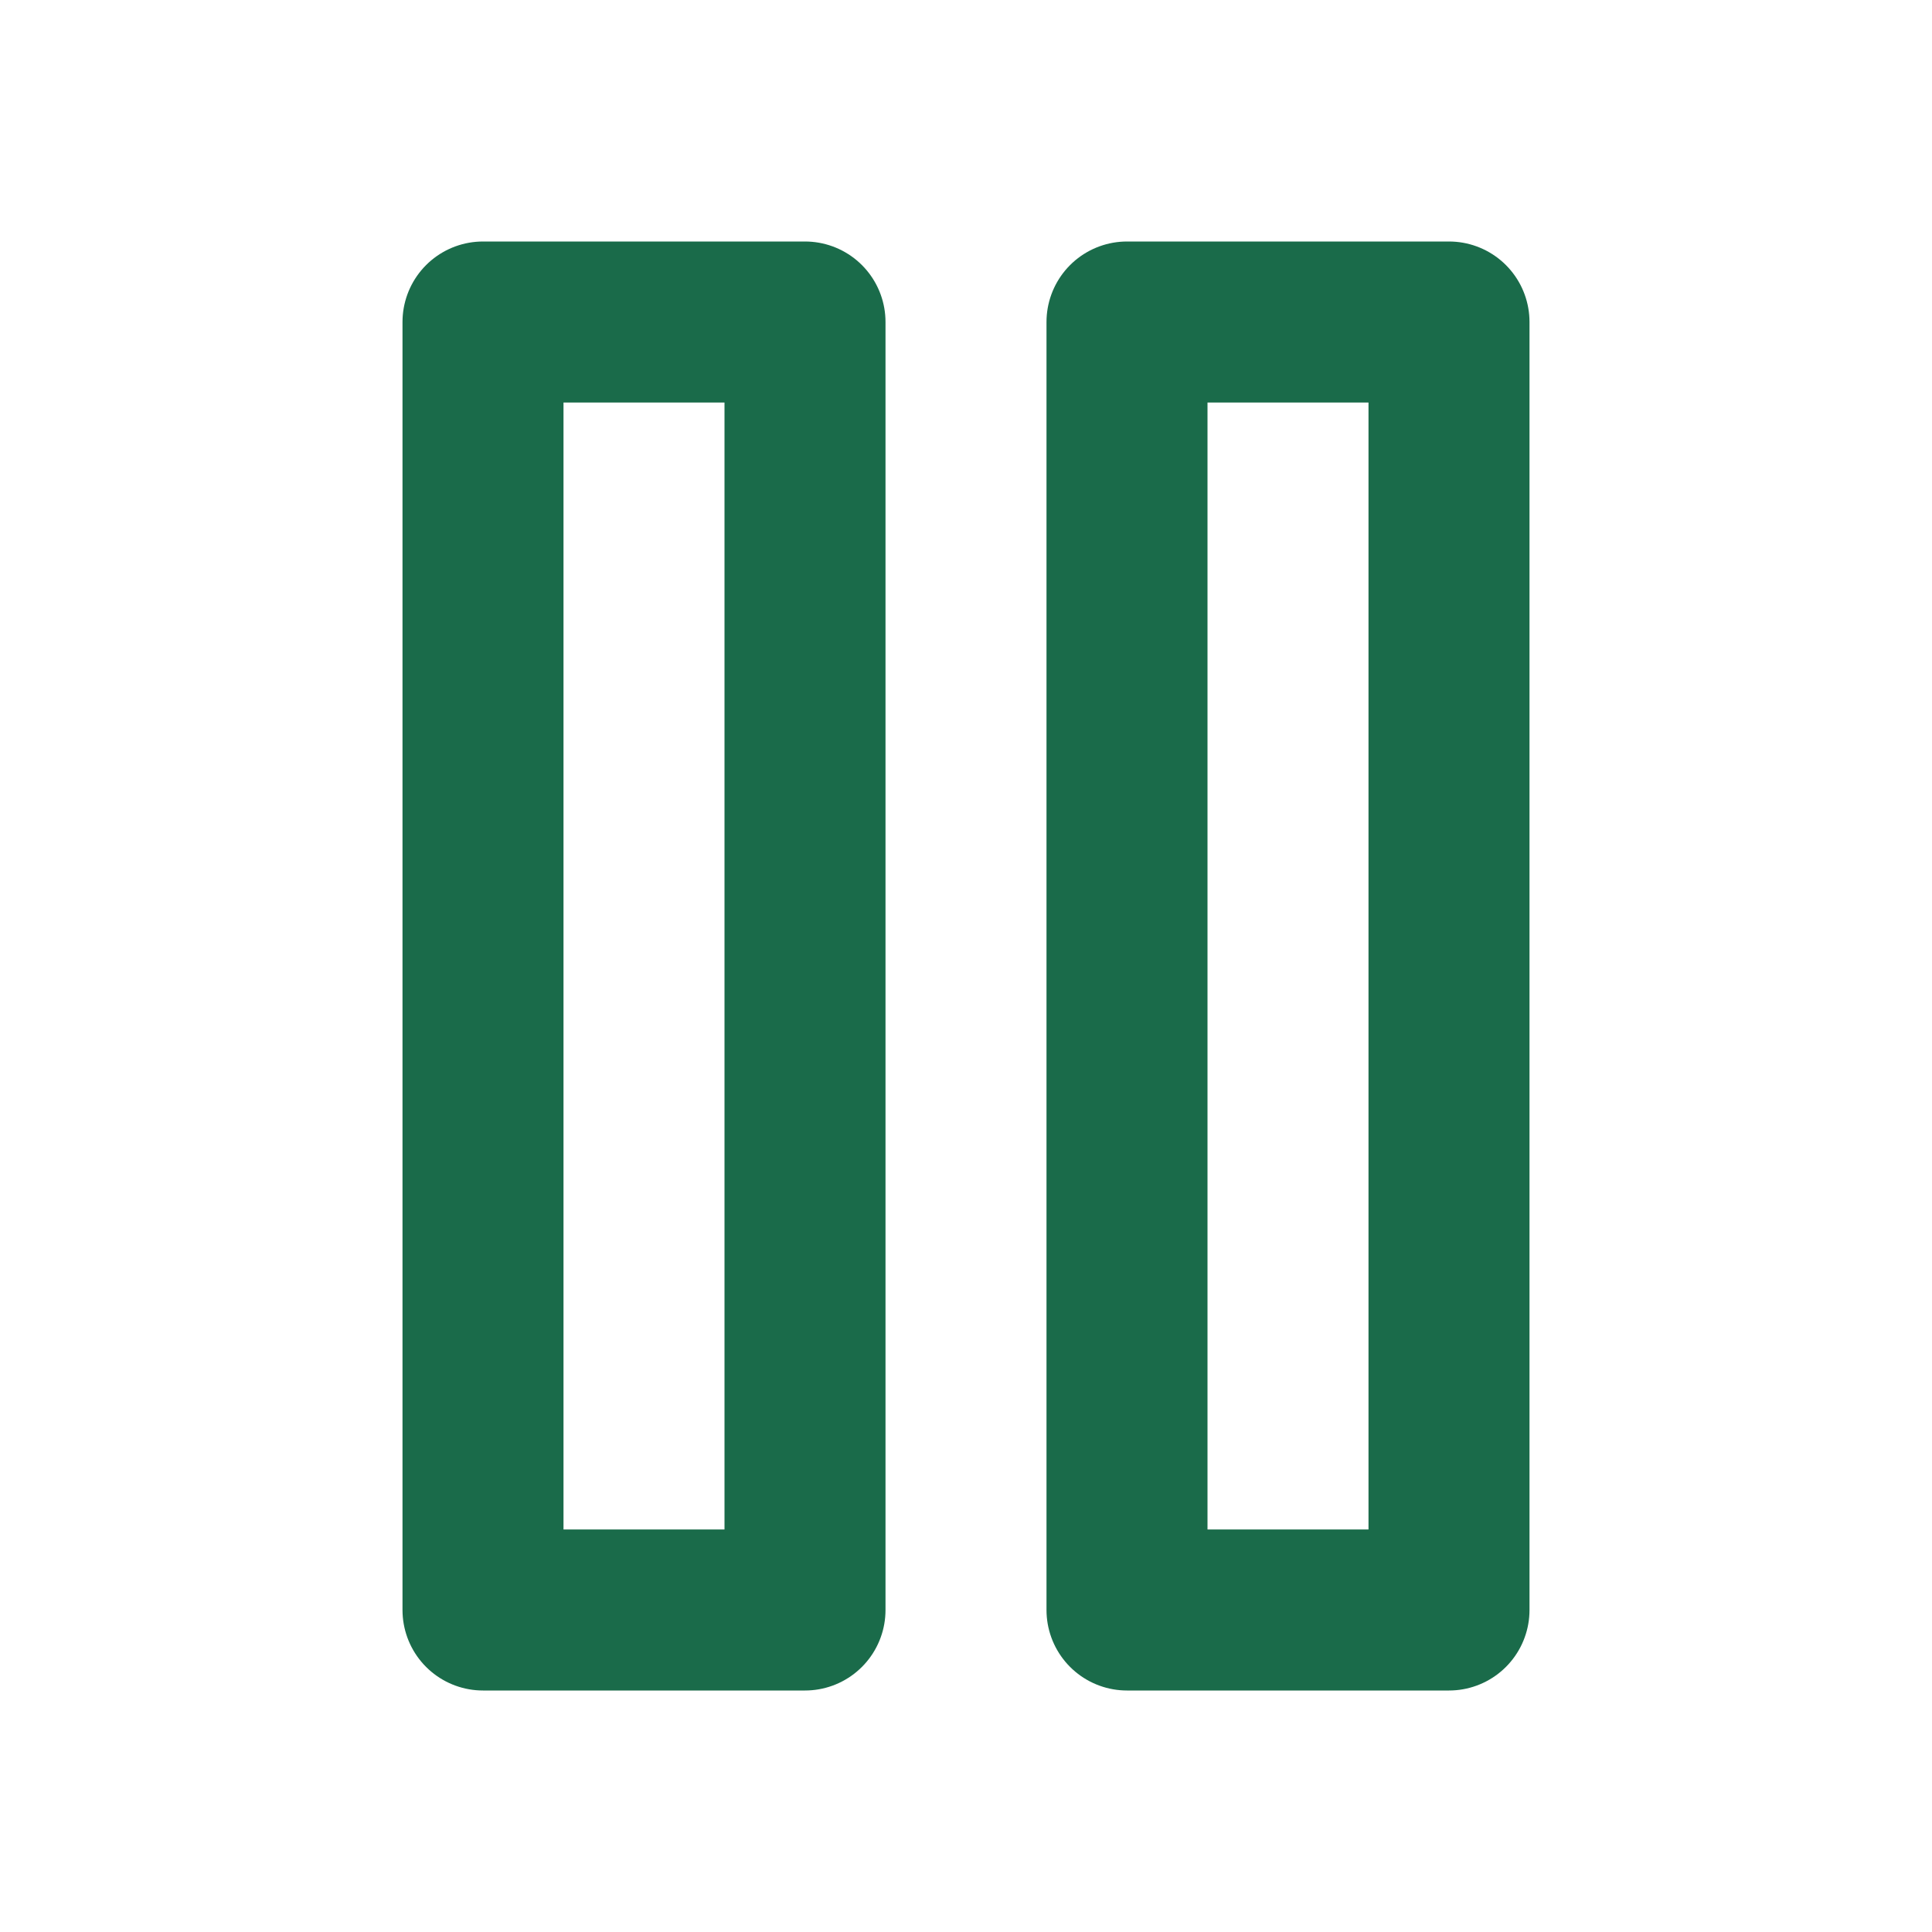
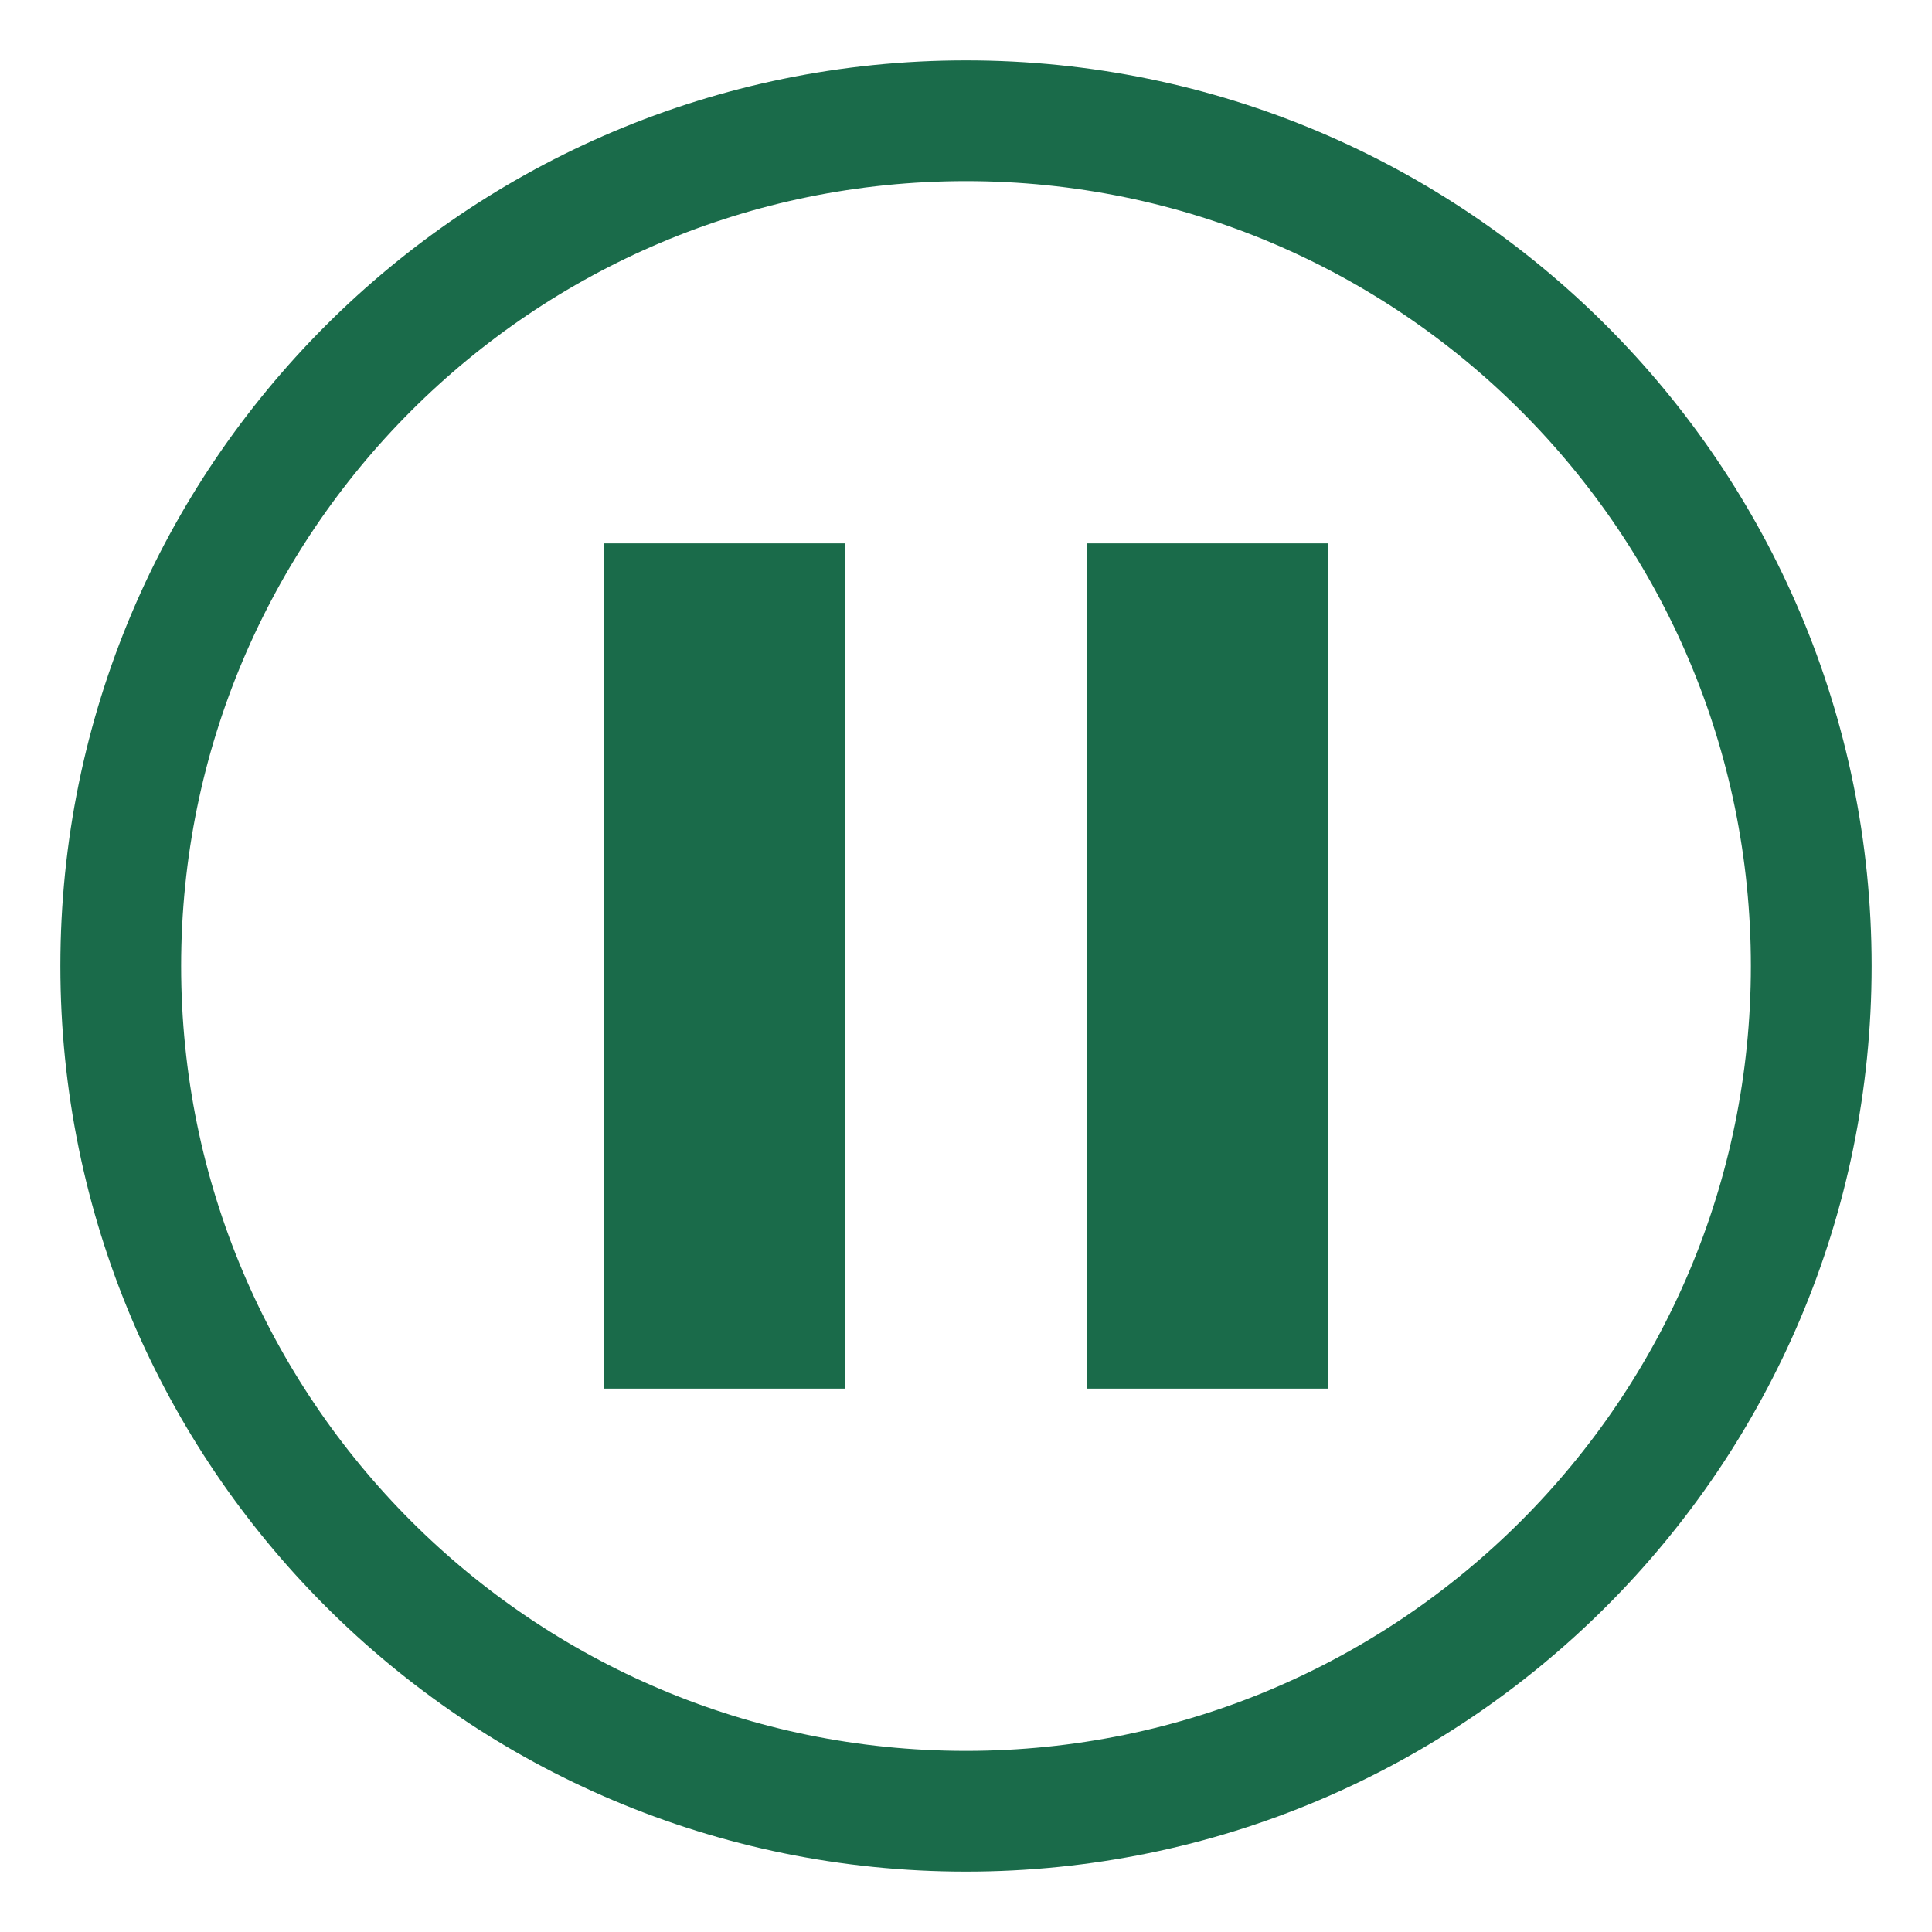
- <svg xmlns="http://www.w3.org/2000/svg" width="24" height="24" viewBox="0 0 24 24" fill="none" stroke="#1a6b4a" stroke-width="2" stroke-linecap="round" stroke-linejoin="round">
-   <rect x="6" y="4" width="4" height="16" />
-   <rect x="14" y="4" width="4" height="16" />
+ <svg xmlns="http://www.w3.org/2000/svg" width="32" height="32" viewBox="0 0 32 32" fill="none">
+   <circle cx="16" cy="16" r="14" stroke="#1a6b4a" stroke-width="2" fill="none" />
+   <rect x="10" y="9" width="4" height="14" fill="#1a6b4a" />
+   <rect x="18" y="9" width="4" height="14" fill="#1a6b4a" />
</svg>
